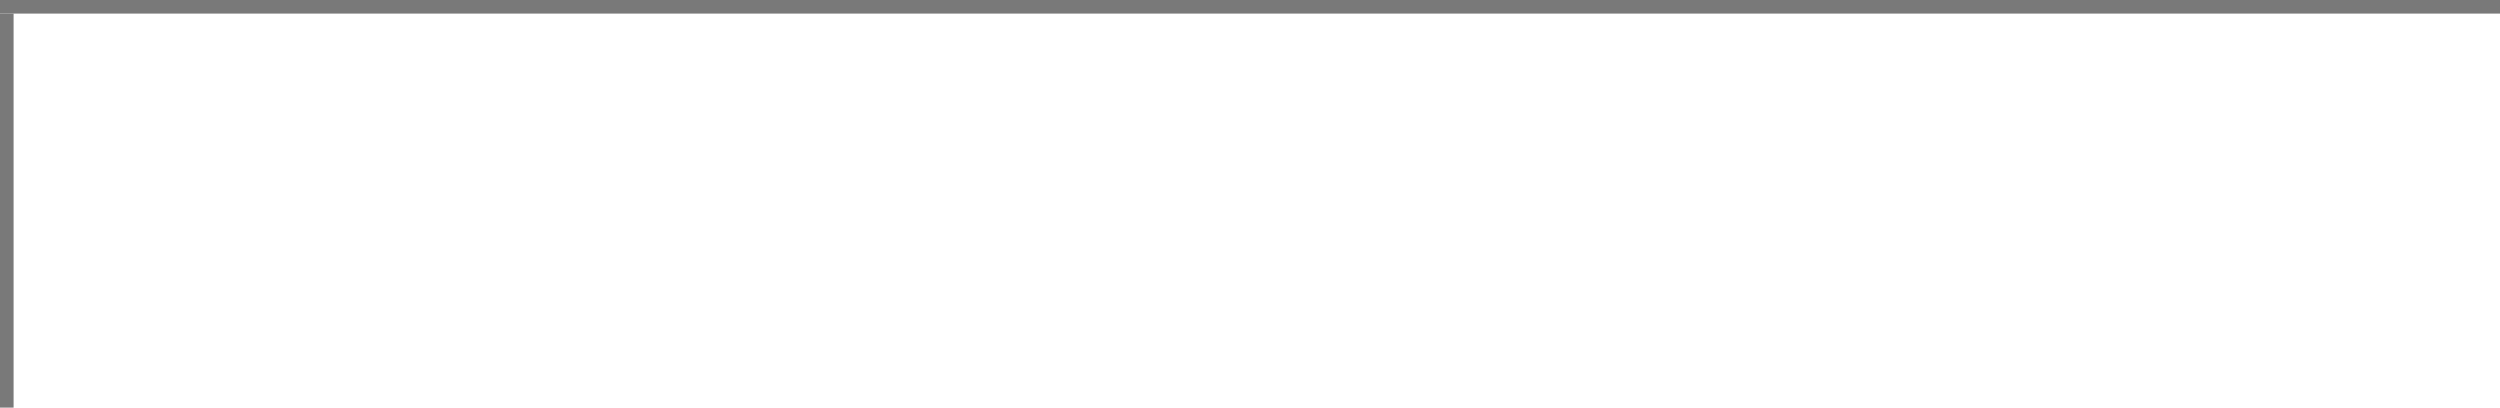
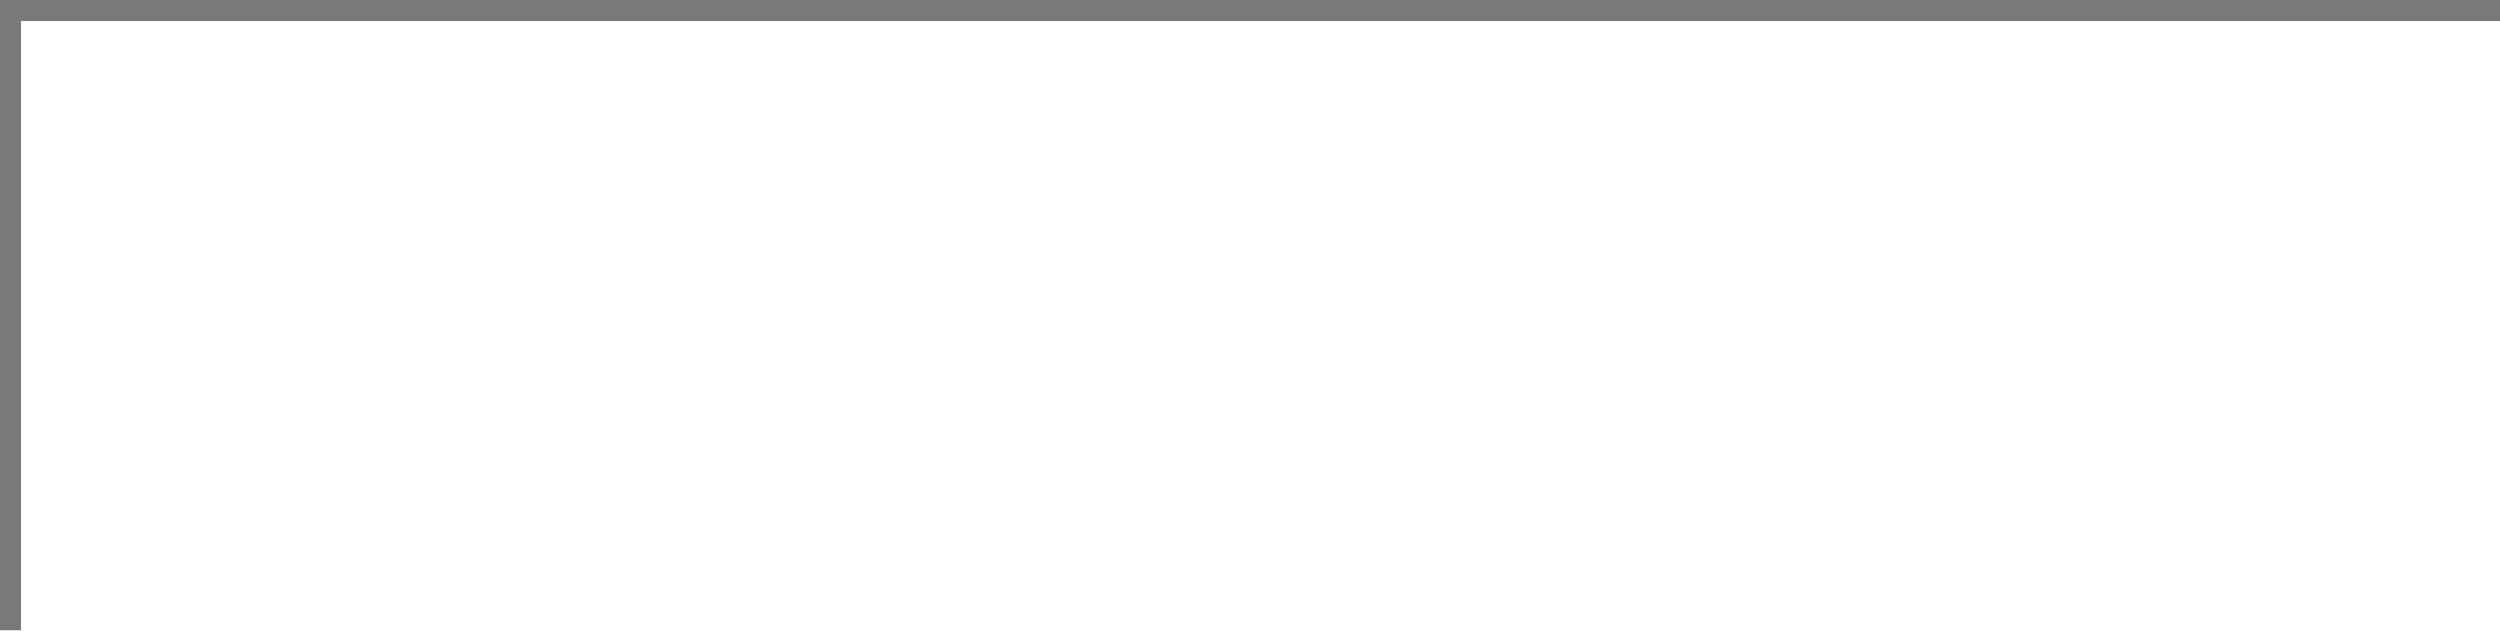
- <svg xmlns="http://www.w3.org/2000/svg" version="1.1" width="184px" height="30px" viewBox="447 0 184 30">
-   <path d="M 1 1  L 184 1  L 184 30  L 1 30  L 1 1  Z " fill-rule="nonzero" fill="rgba(255, 255, 255, 1)" stroke="none" transform="matrix(1 0 0 1 447 0 )" class="fill" />
-   <path d="M 0.5 1  L 0.5 30  " stroke-width="1" stroke-dasharray="0" stroke="rgba(121, 121, 121, 1)" fill="none" transform="matrix(1 0 0 1 447 0 )" class="stroke" />
-   <path d="M 0 0.5  L 184 0.5  " stroke-width="1" stroke-dasharray="0" stroke="rgba(121, 121, 121, 1)" fill="none" transform="matrix(1 0 0 1 447 0 )" class="stroke" />
+ <svg xmlns="http://www.w3.org/2000/svg" version="1.1" width="119px" height="30px" viewBox="193 0 119 30">
+   <path d="M 1 1  L 119 1  L 119 30  L 1 30  L 1 1  Z " fill-rule="nonzero" fill="rgba(255, 255, 255, 1)" stroke="none" transform="matrix(1 0 0 1 193 0 )" class="fill" />
+   <path d="M 0.5 1  L 0.5 30  " stroke-width="1" stroke-dasharray="0" stroke="rgba(121, 121, 121, 1)" fill="none" transform="matrix(1 0 0 1 193 0 )" class="stroke" />
+   <path d="M 0 0.5  L 119 0.5  " stroke-width="1" stroke-dasharray="0" stroke="rgba(121, 121, 121, 1)" fill="none" transform="matrix(1 0 0 1 193 0 )" class="stroke" />
</svg>
